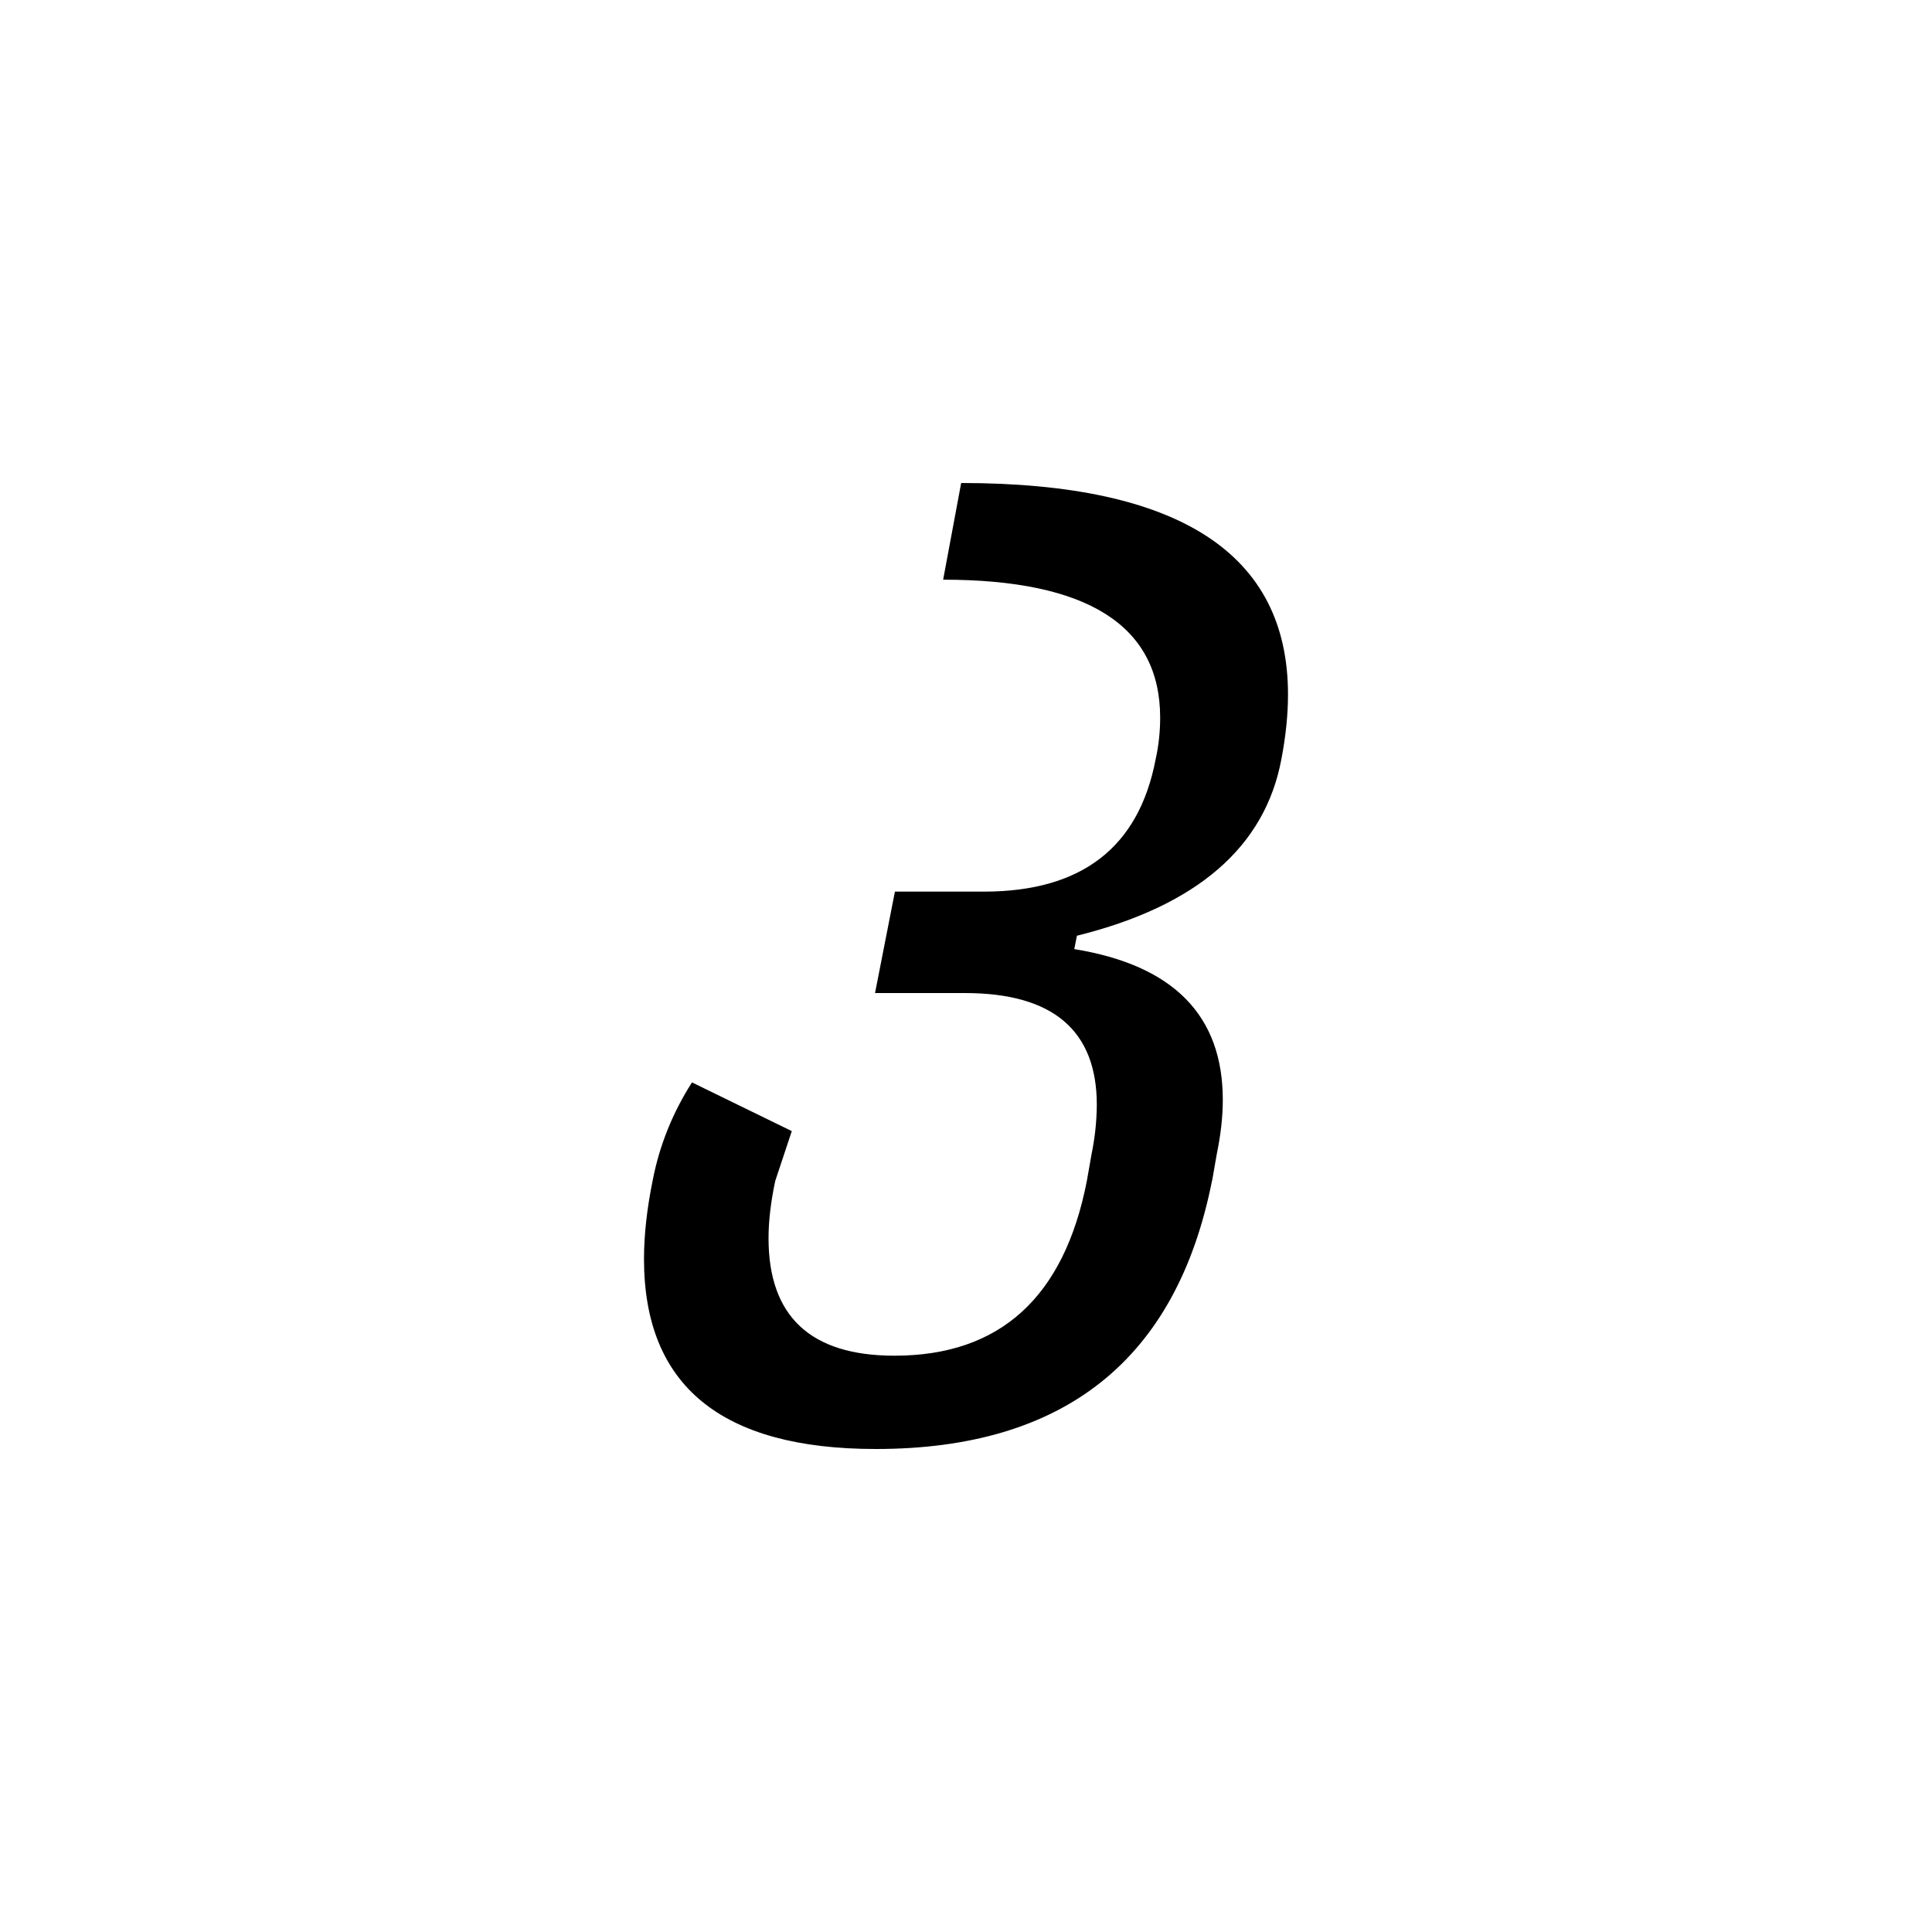
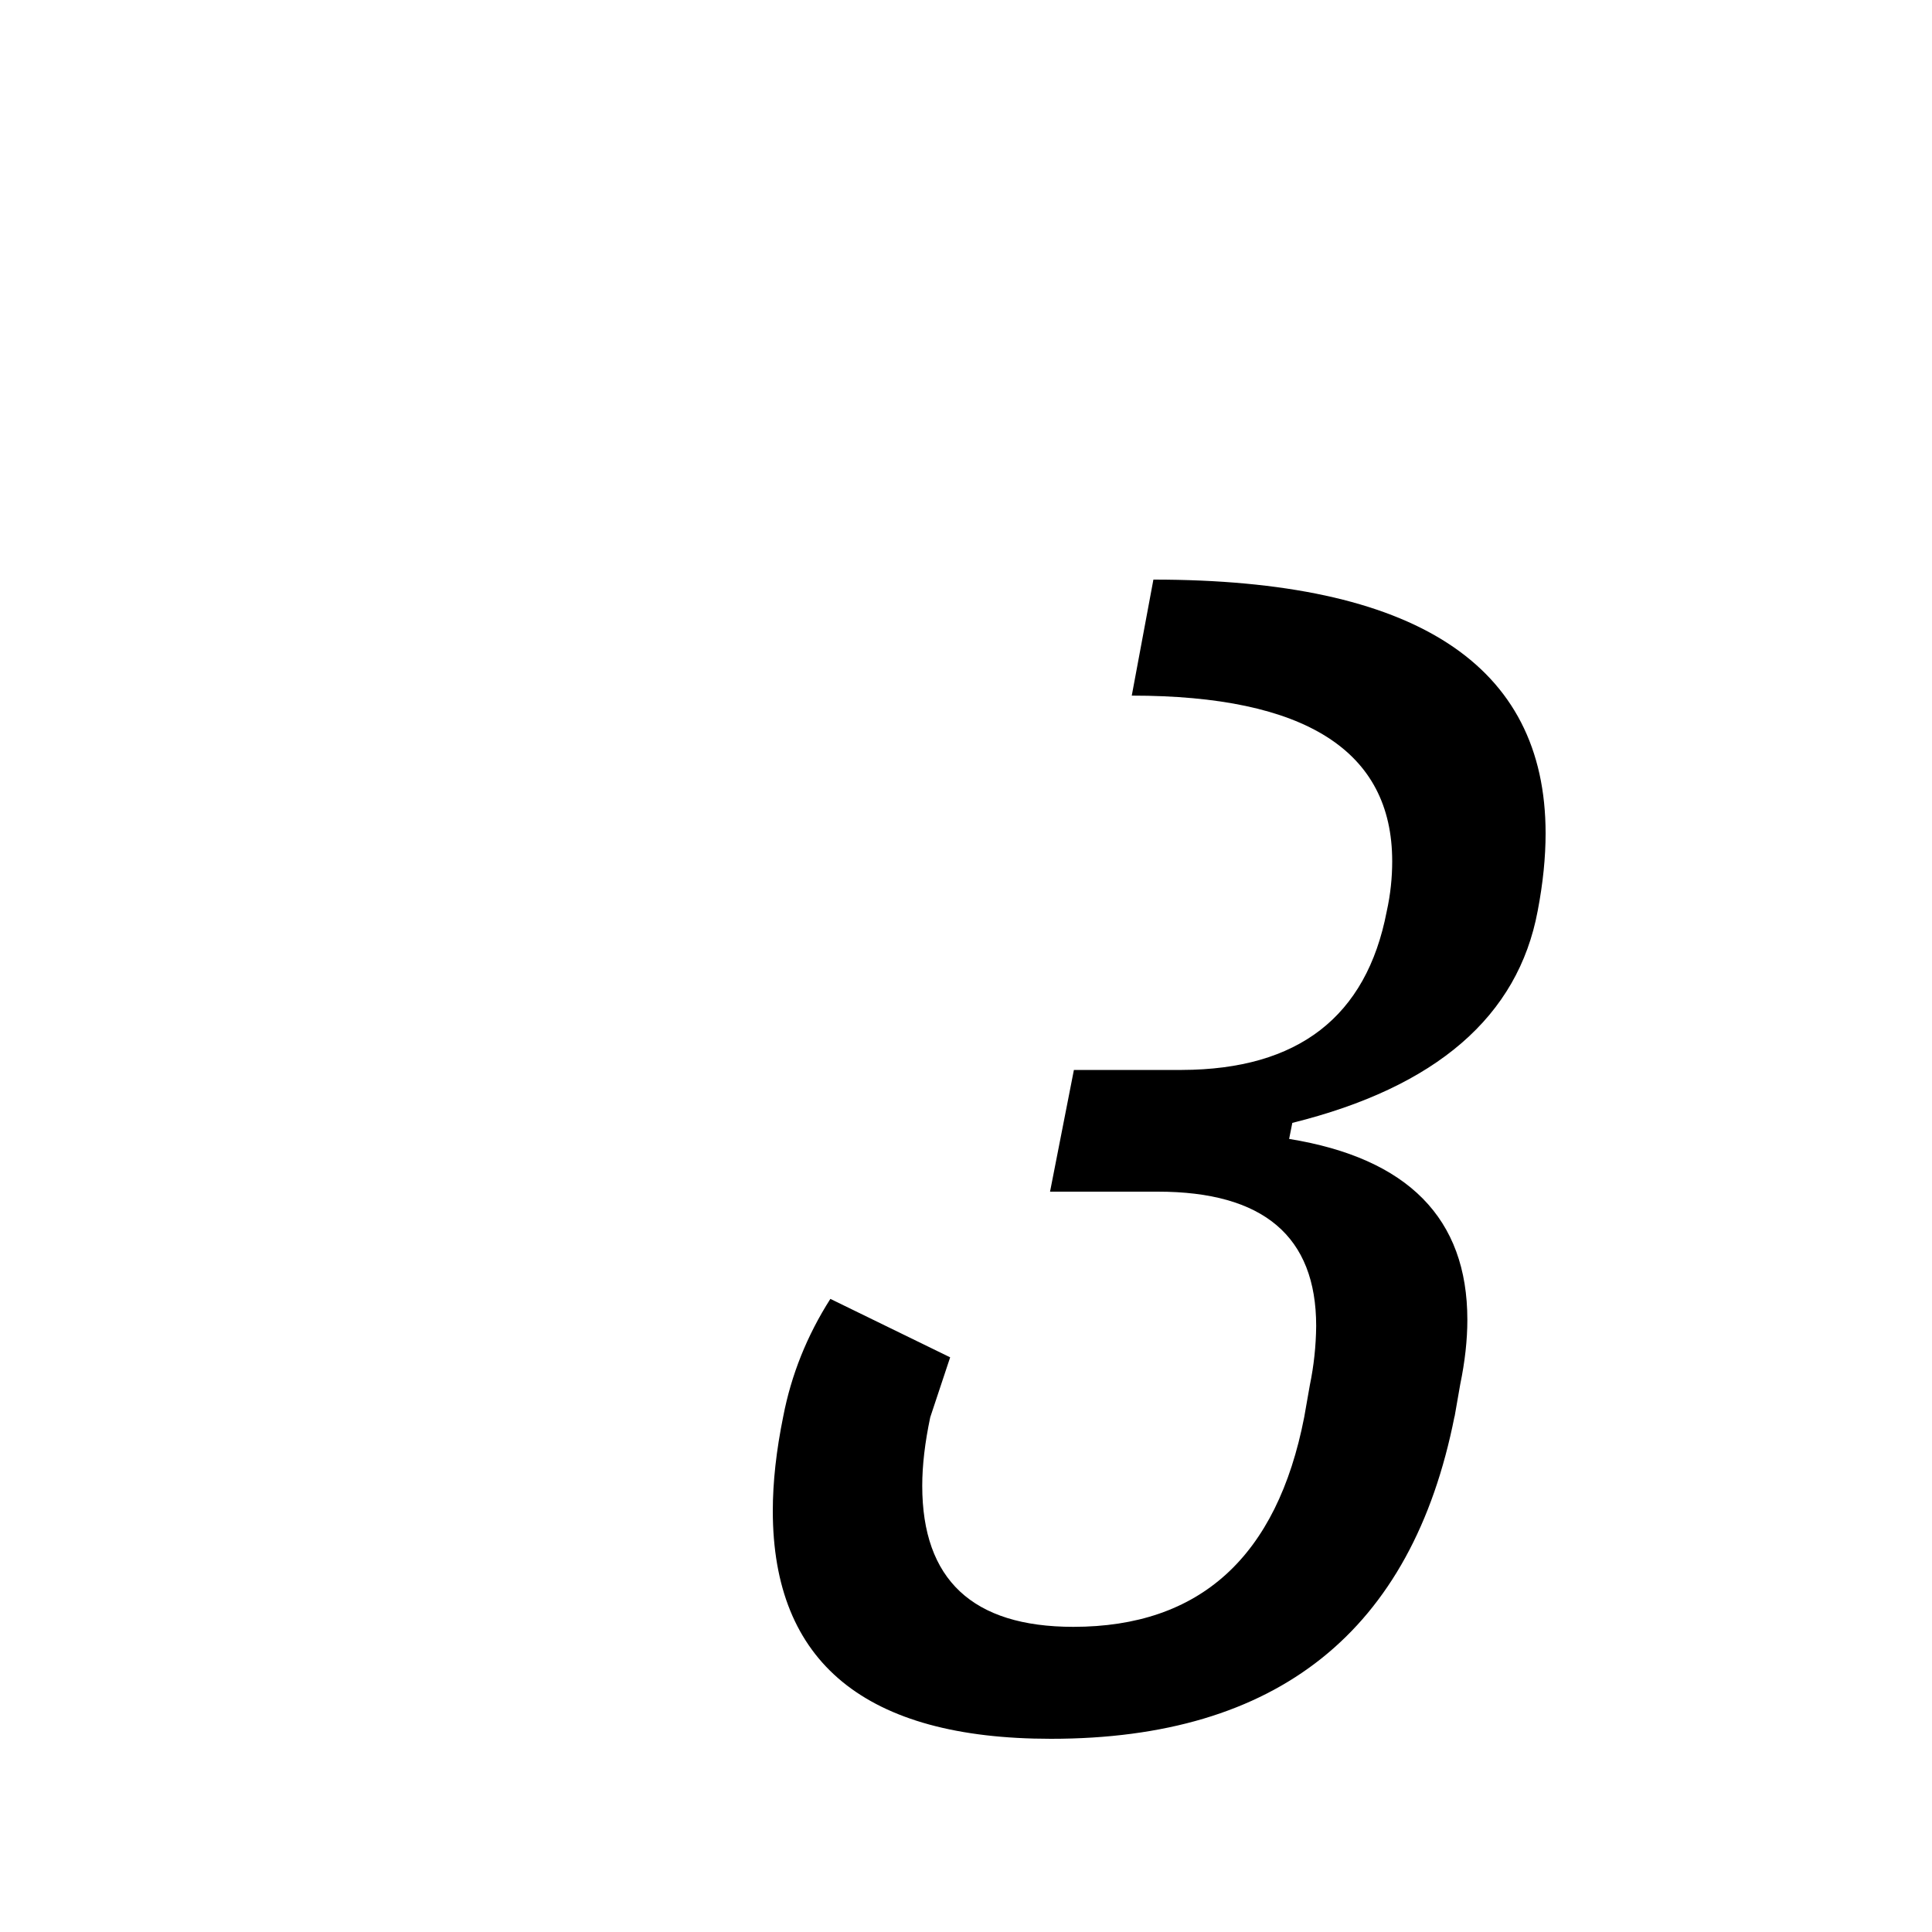
- <svg xmlns="http://www.w3.org/2000/svg" width="24" height="24" viewBox="0 0 24 24">
+ <svg xmlns="http://www.w3.org/2000/svg" width="20" height="20" viewBox="0 0 20 20">
  <path d="M15.057 14.663C14.617 16.888 13.223 18 10.88 18 8.96 18 8 17.213 8 15.64c0-.298.036-.624.108-.977.083-.43.245-.836.488-1.217l1.24.605-.206.62c-.055.26-.083.497-.083.71 0 .97.52 1.46 1.564 1.46 1.31 0 2.108-.724 2.39-2.17l.058-.33a3.17 3.17 0 0 0 .066-.615c0-.927-.546-1.39-1.64-1.39H10.87l.247-1.26h1.118c1.203-.004 1.91-.55 2.12-1.64.04-.18.057-.355.057-.52 0-1.144-.9-1.715-2.696-1.715L11.94 6C14.646 6 16 6.877 16 8.627c0 .248-.027.516-.082.803-.204 1.092-1.05 1.824-2.54 2.194l-.033.166c1.23.2 1.845.823 1.845 1.872 0 .21-.025.433-.074.67l-.058.332" />
</svg>
